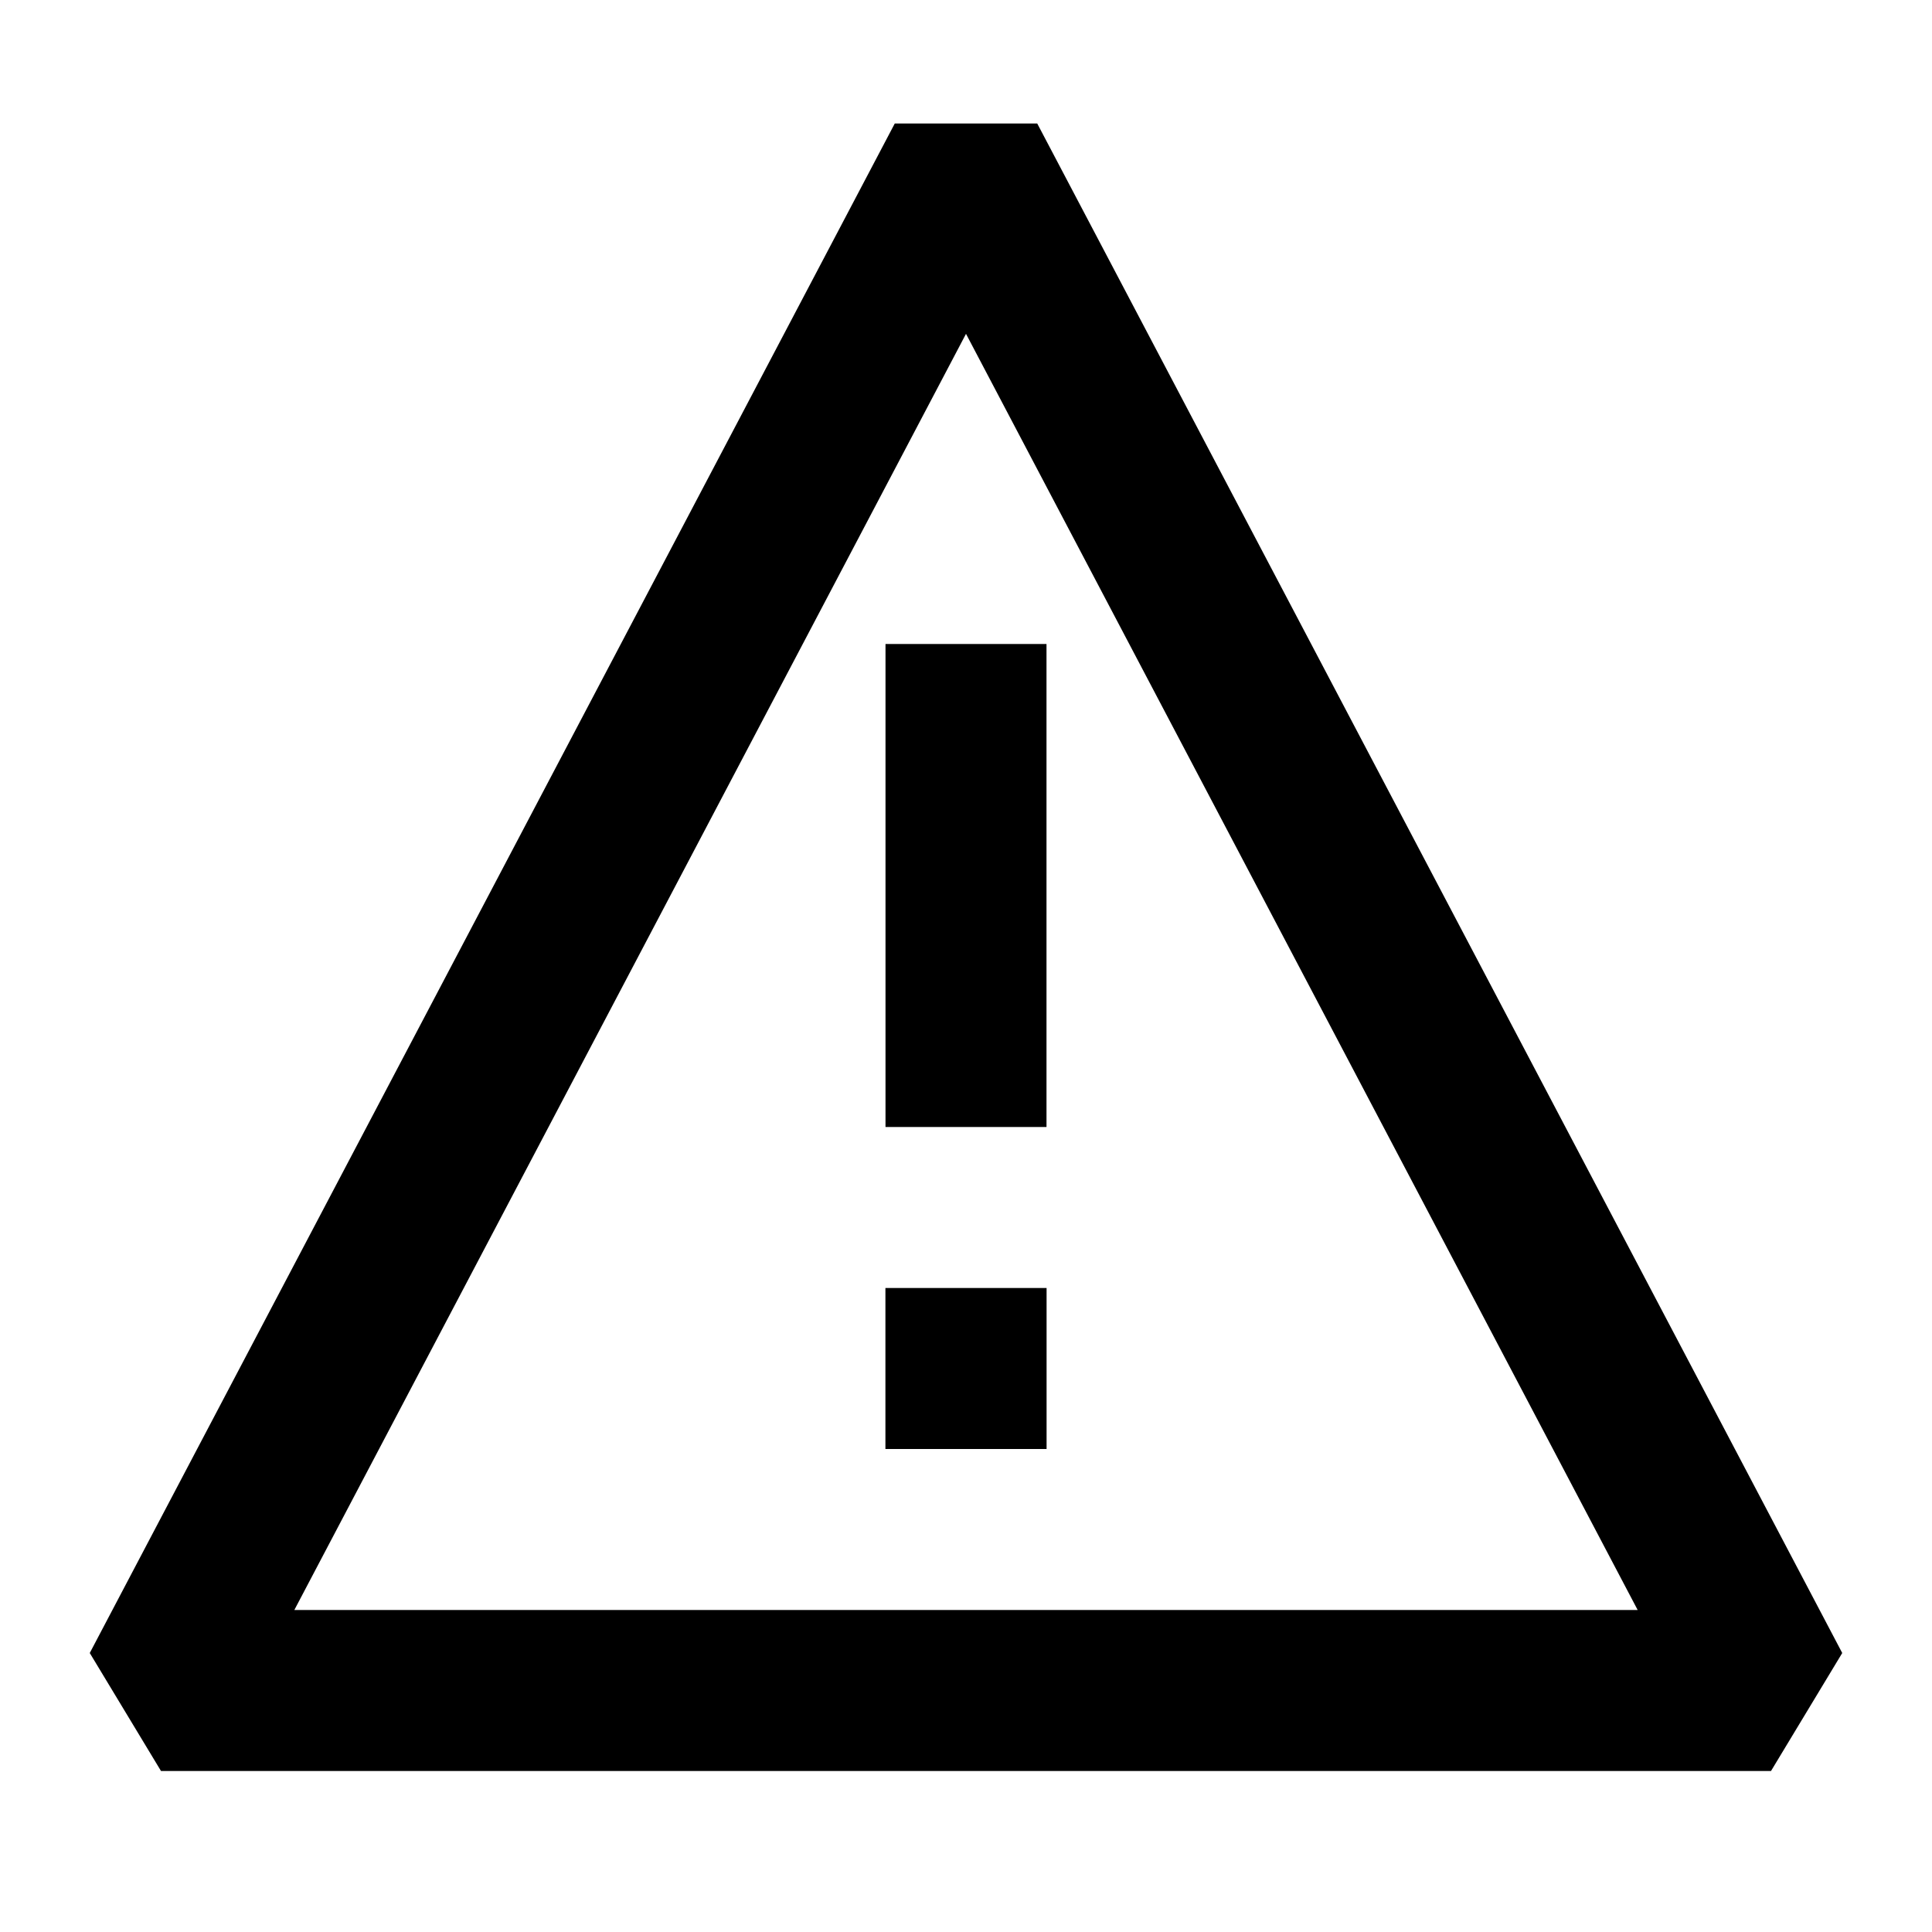
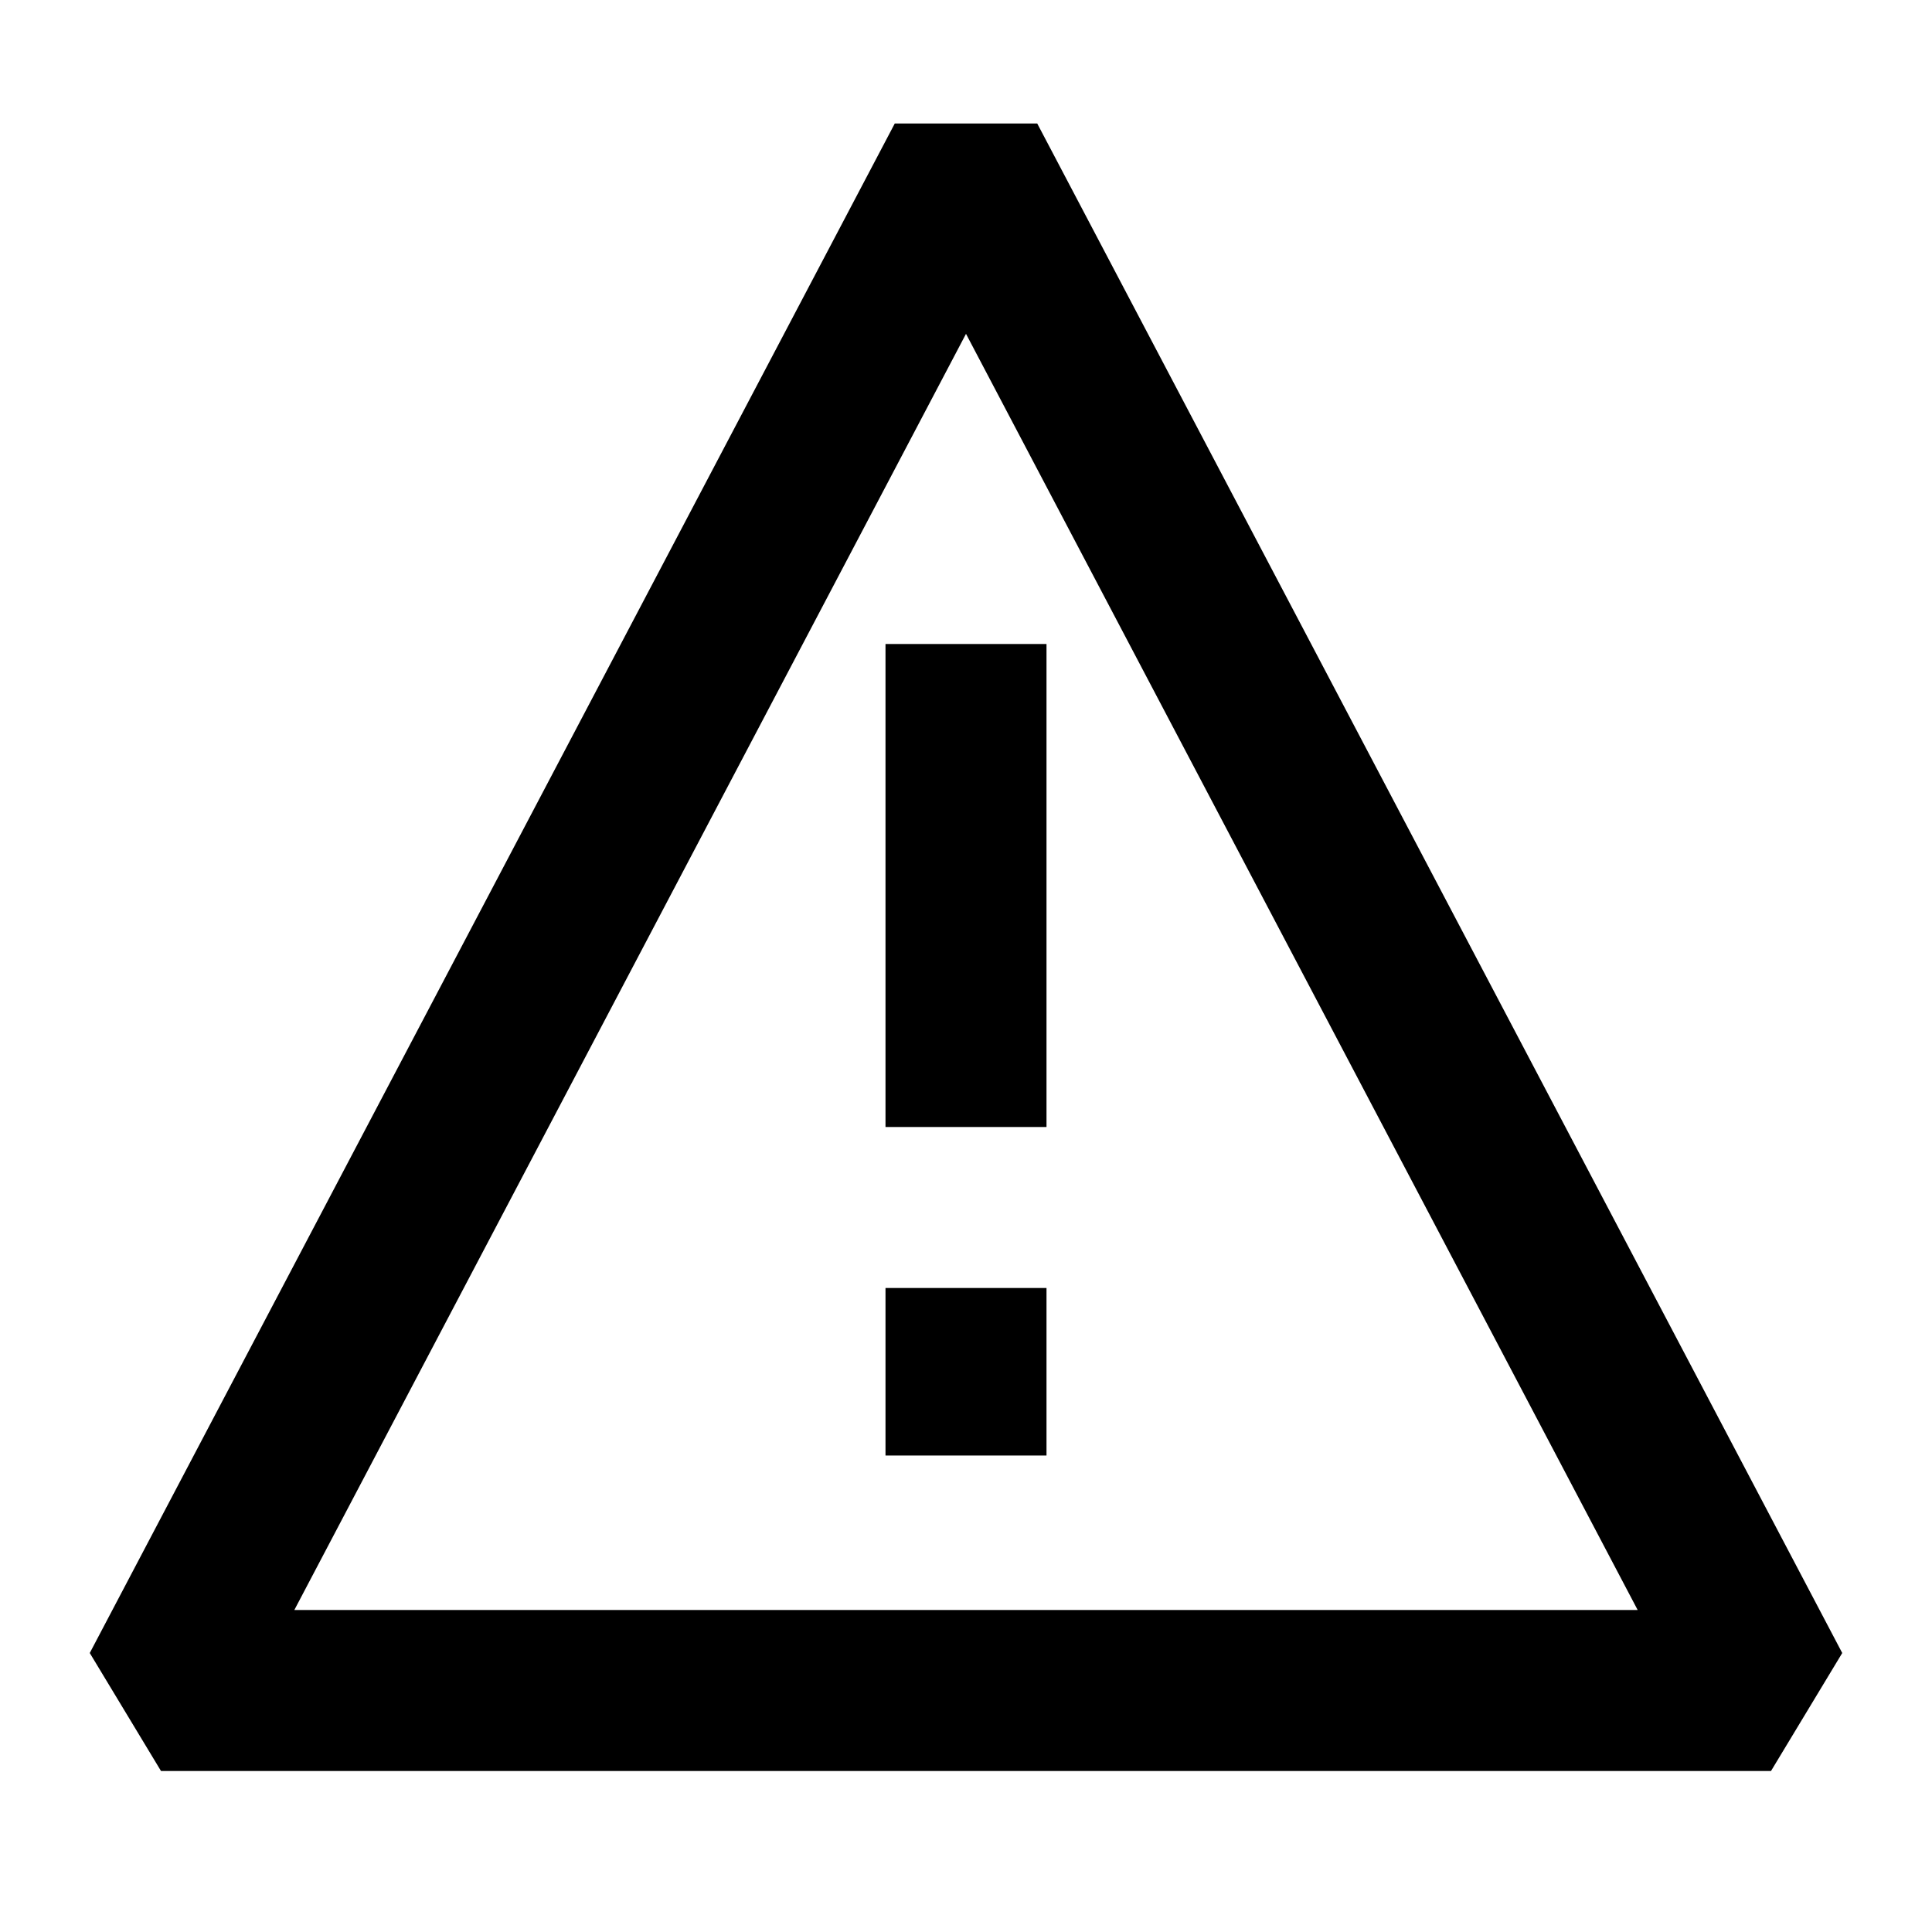
<svg xmlns="http://www.w3.org/2000/svg" width="24" height="24" viewBox="0 0 24 24" fill="none" stroke="currentColor" stroke-width="2" stroke-linecap="butt" stroke-linejoin="miter">
  <path d="M12 9L12 13" stroke-linecap="square" />
-   <path d="M12 17L12 17" stroke-linecap="square" />
  <path d="M22 21H2L12 2L22 21Z" stroke-linecap="square" stroke-linejoin="bevel" />
+   <path d="M12 17V17.081" stroke-linecap="square" />
</svg>
